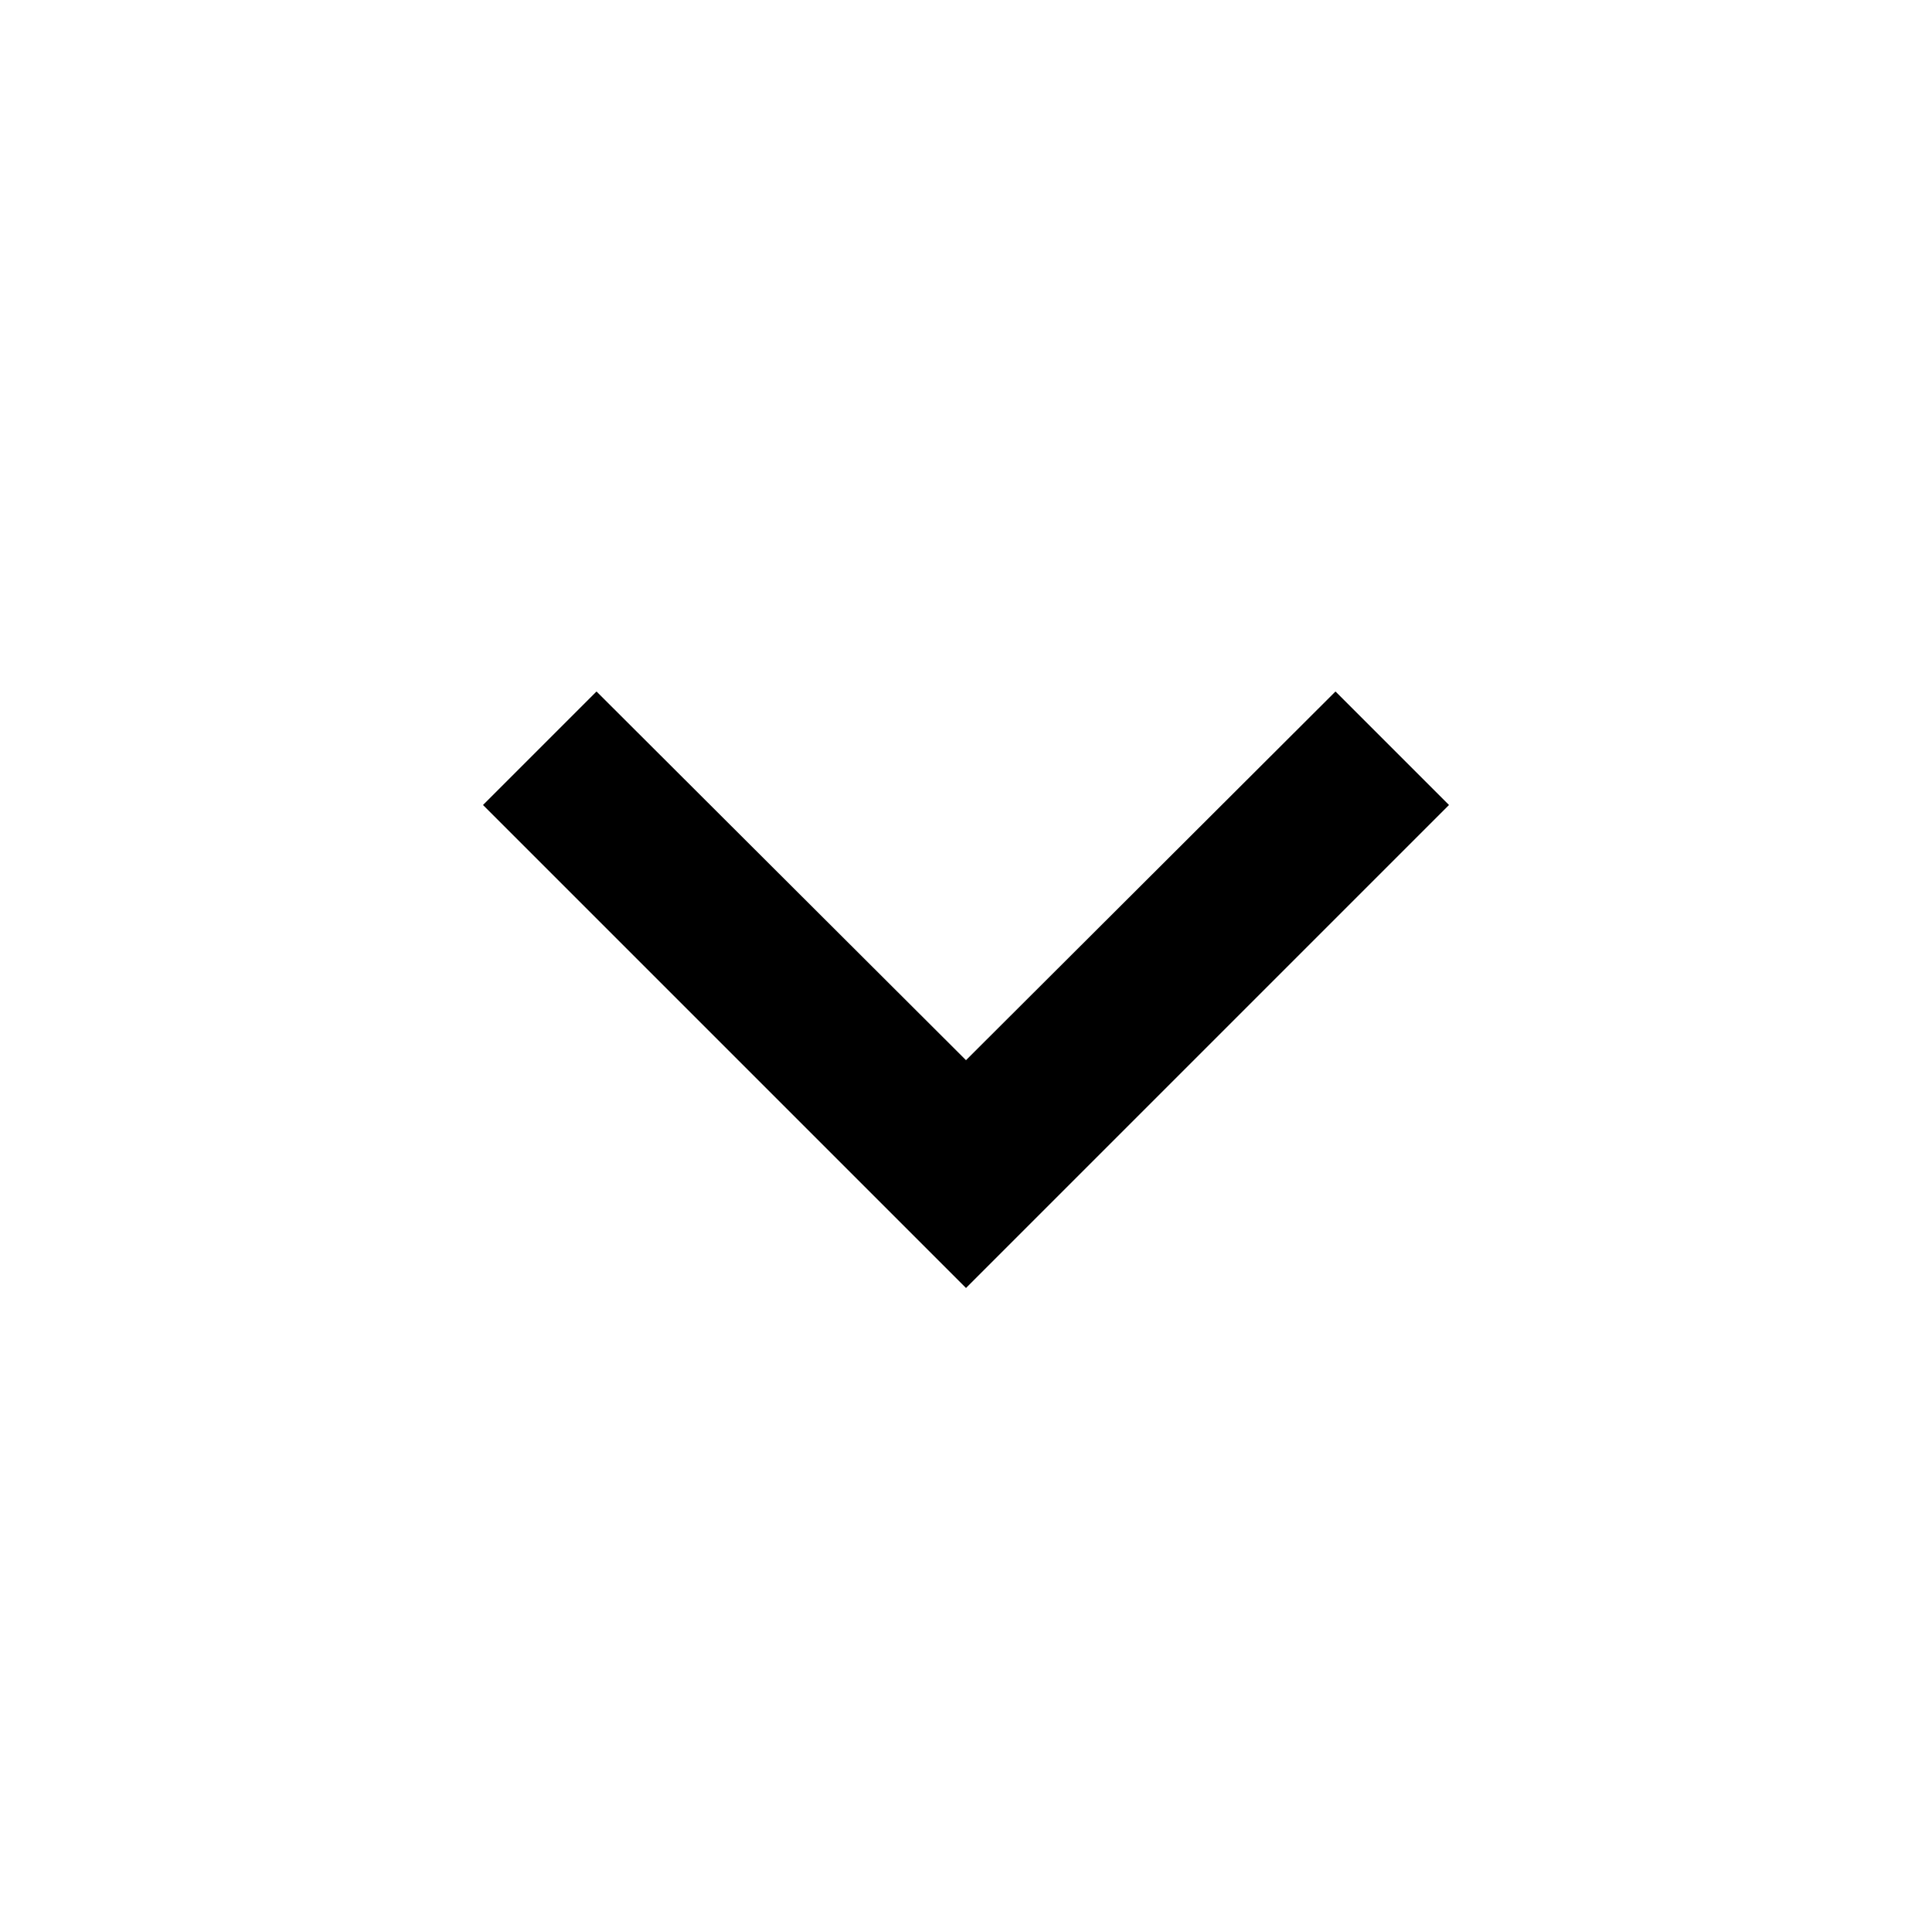
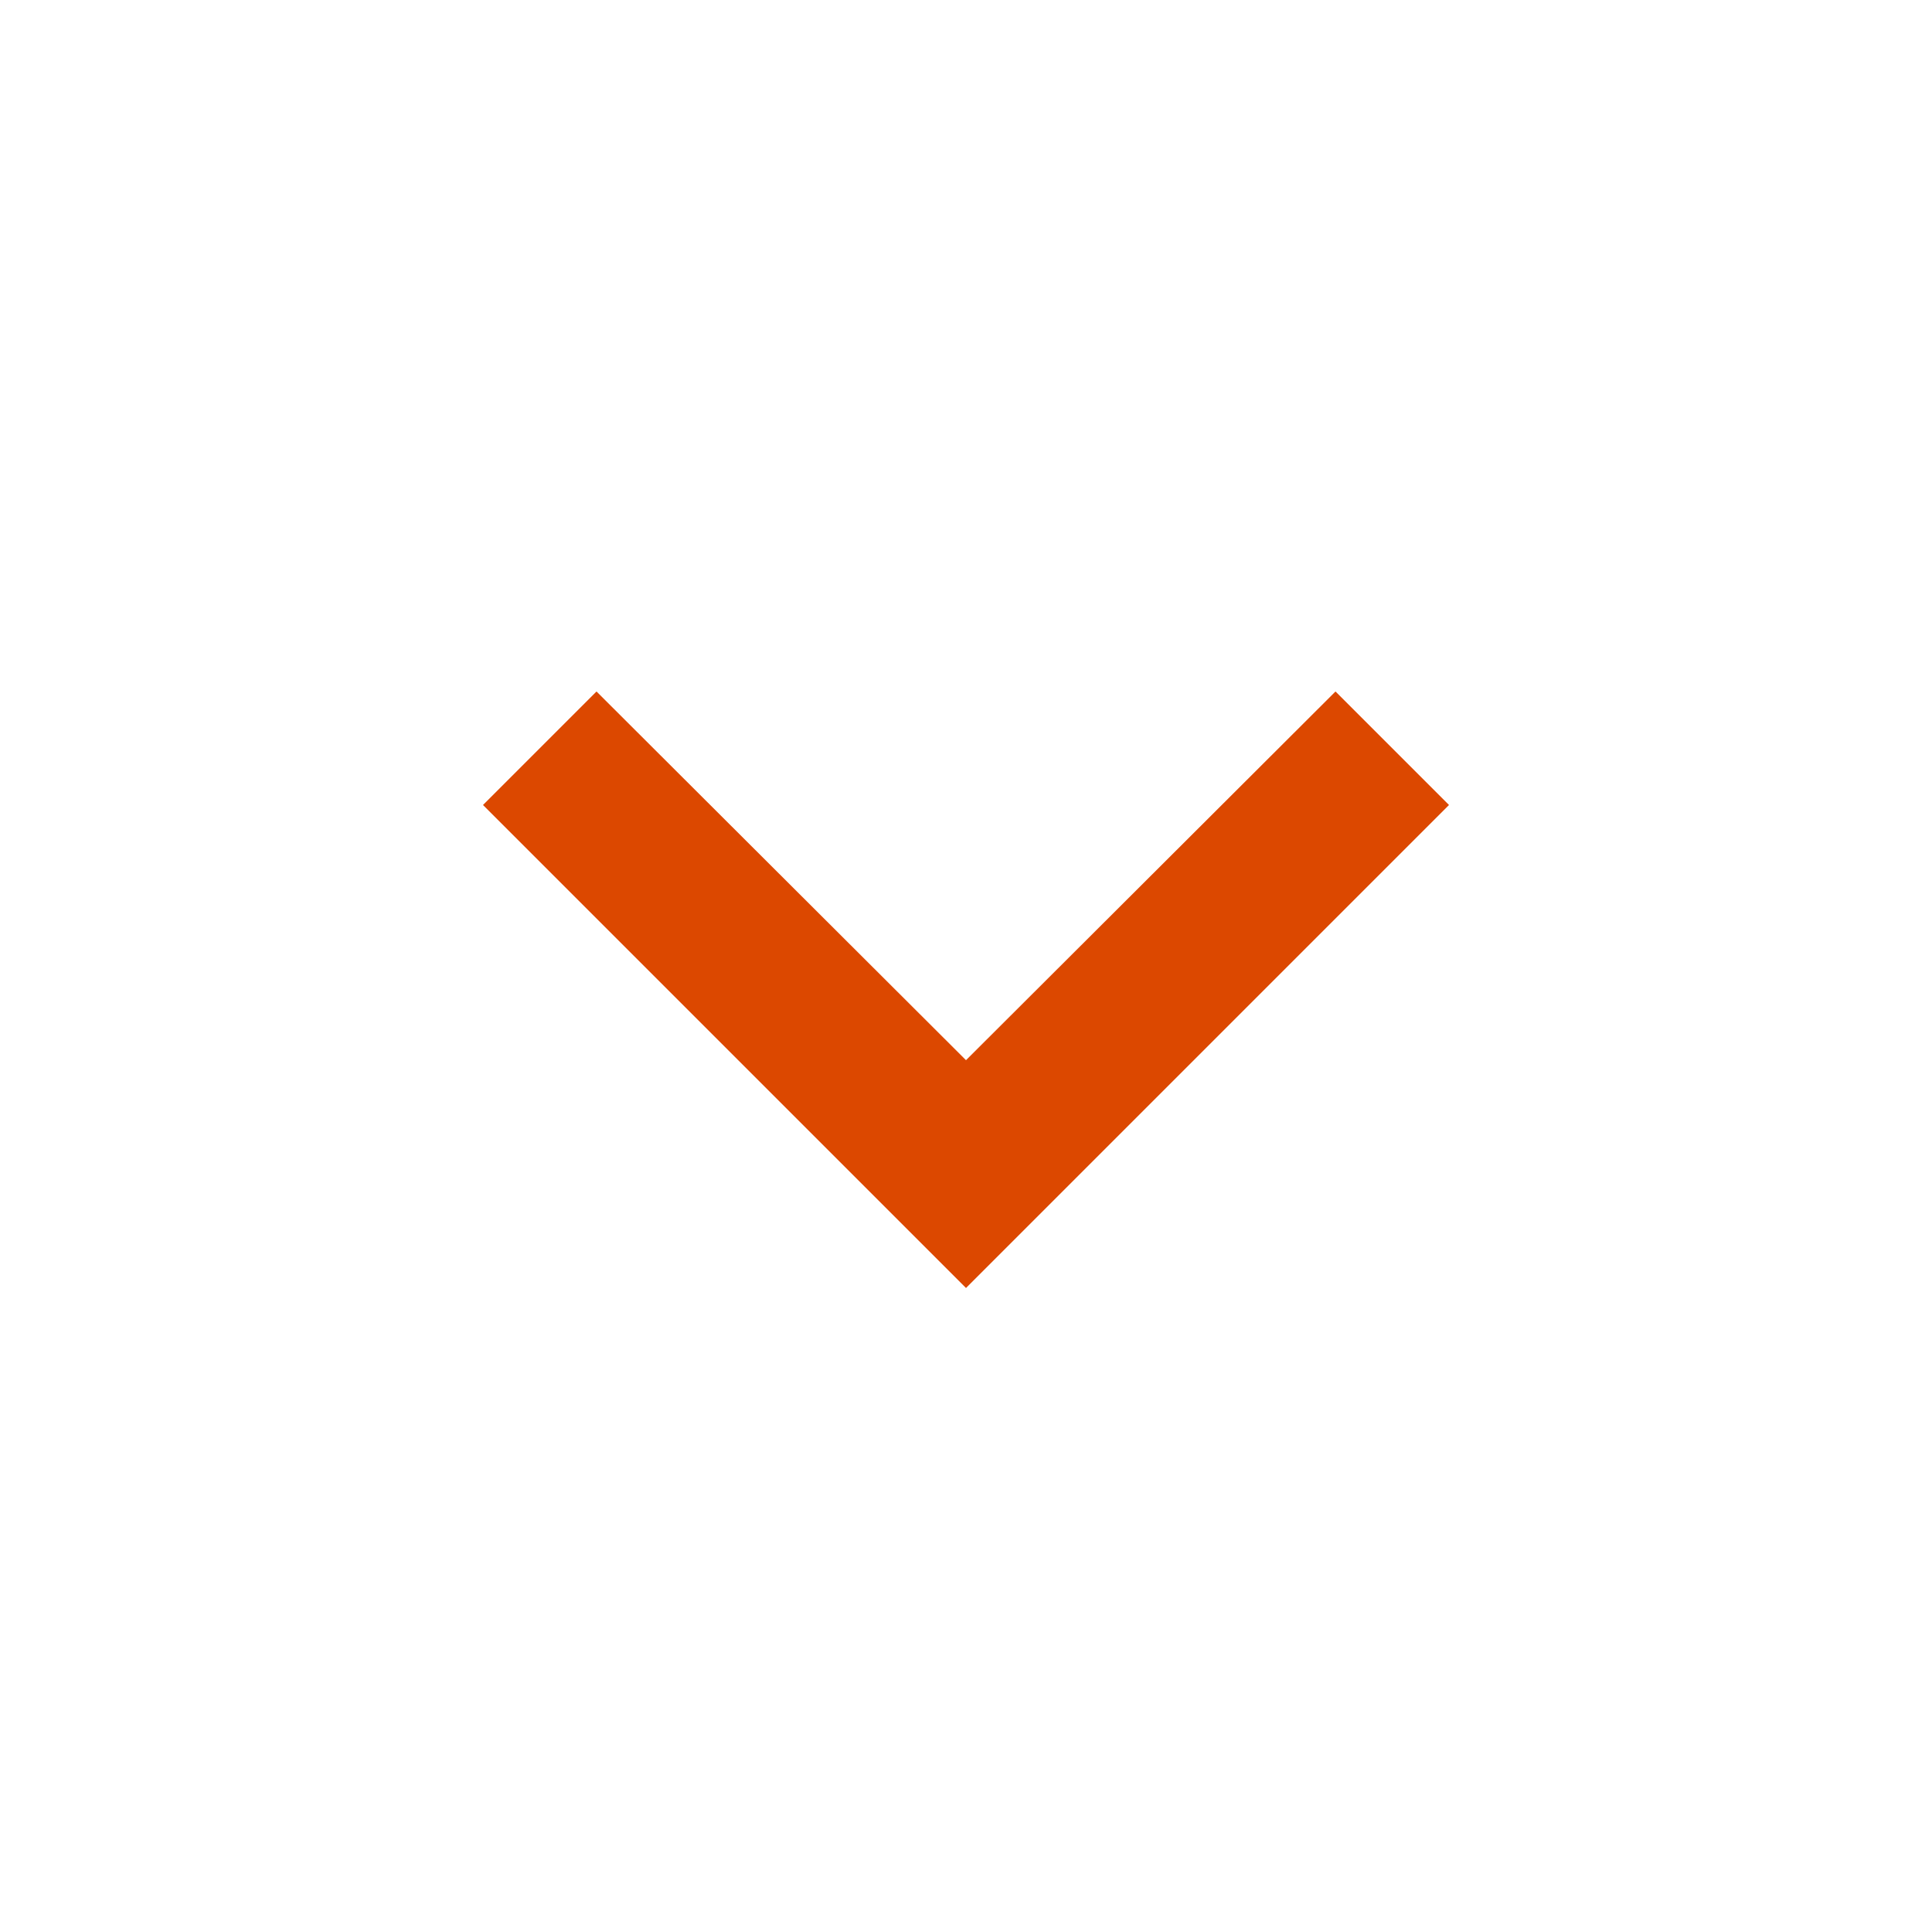
- <svg xmlns="http://www.w3.org/2000/svg" height="24px" viewBox="0 0 24 24" width="24px" fill="#000000">
+ <svg xmlns="http://www.w3.org/2000/svg" height="24px" viewBox="0 0 24 24" width="24px" fill="#dc4800">
  <path d="M0 0h24v24H0z" fill="none" />
  <path d="M16.59 8.59L12 13.17 7.41 8.59 6 10l6 6 6-6z" />
</svg>
